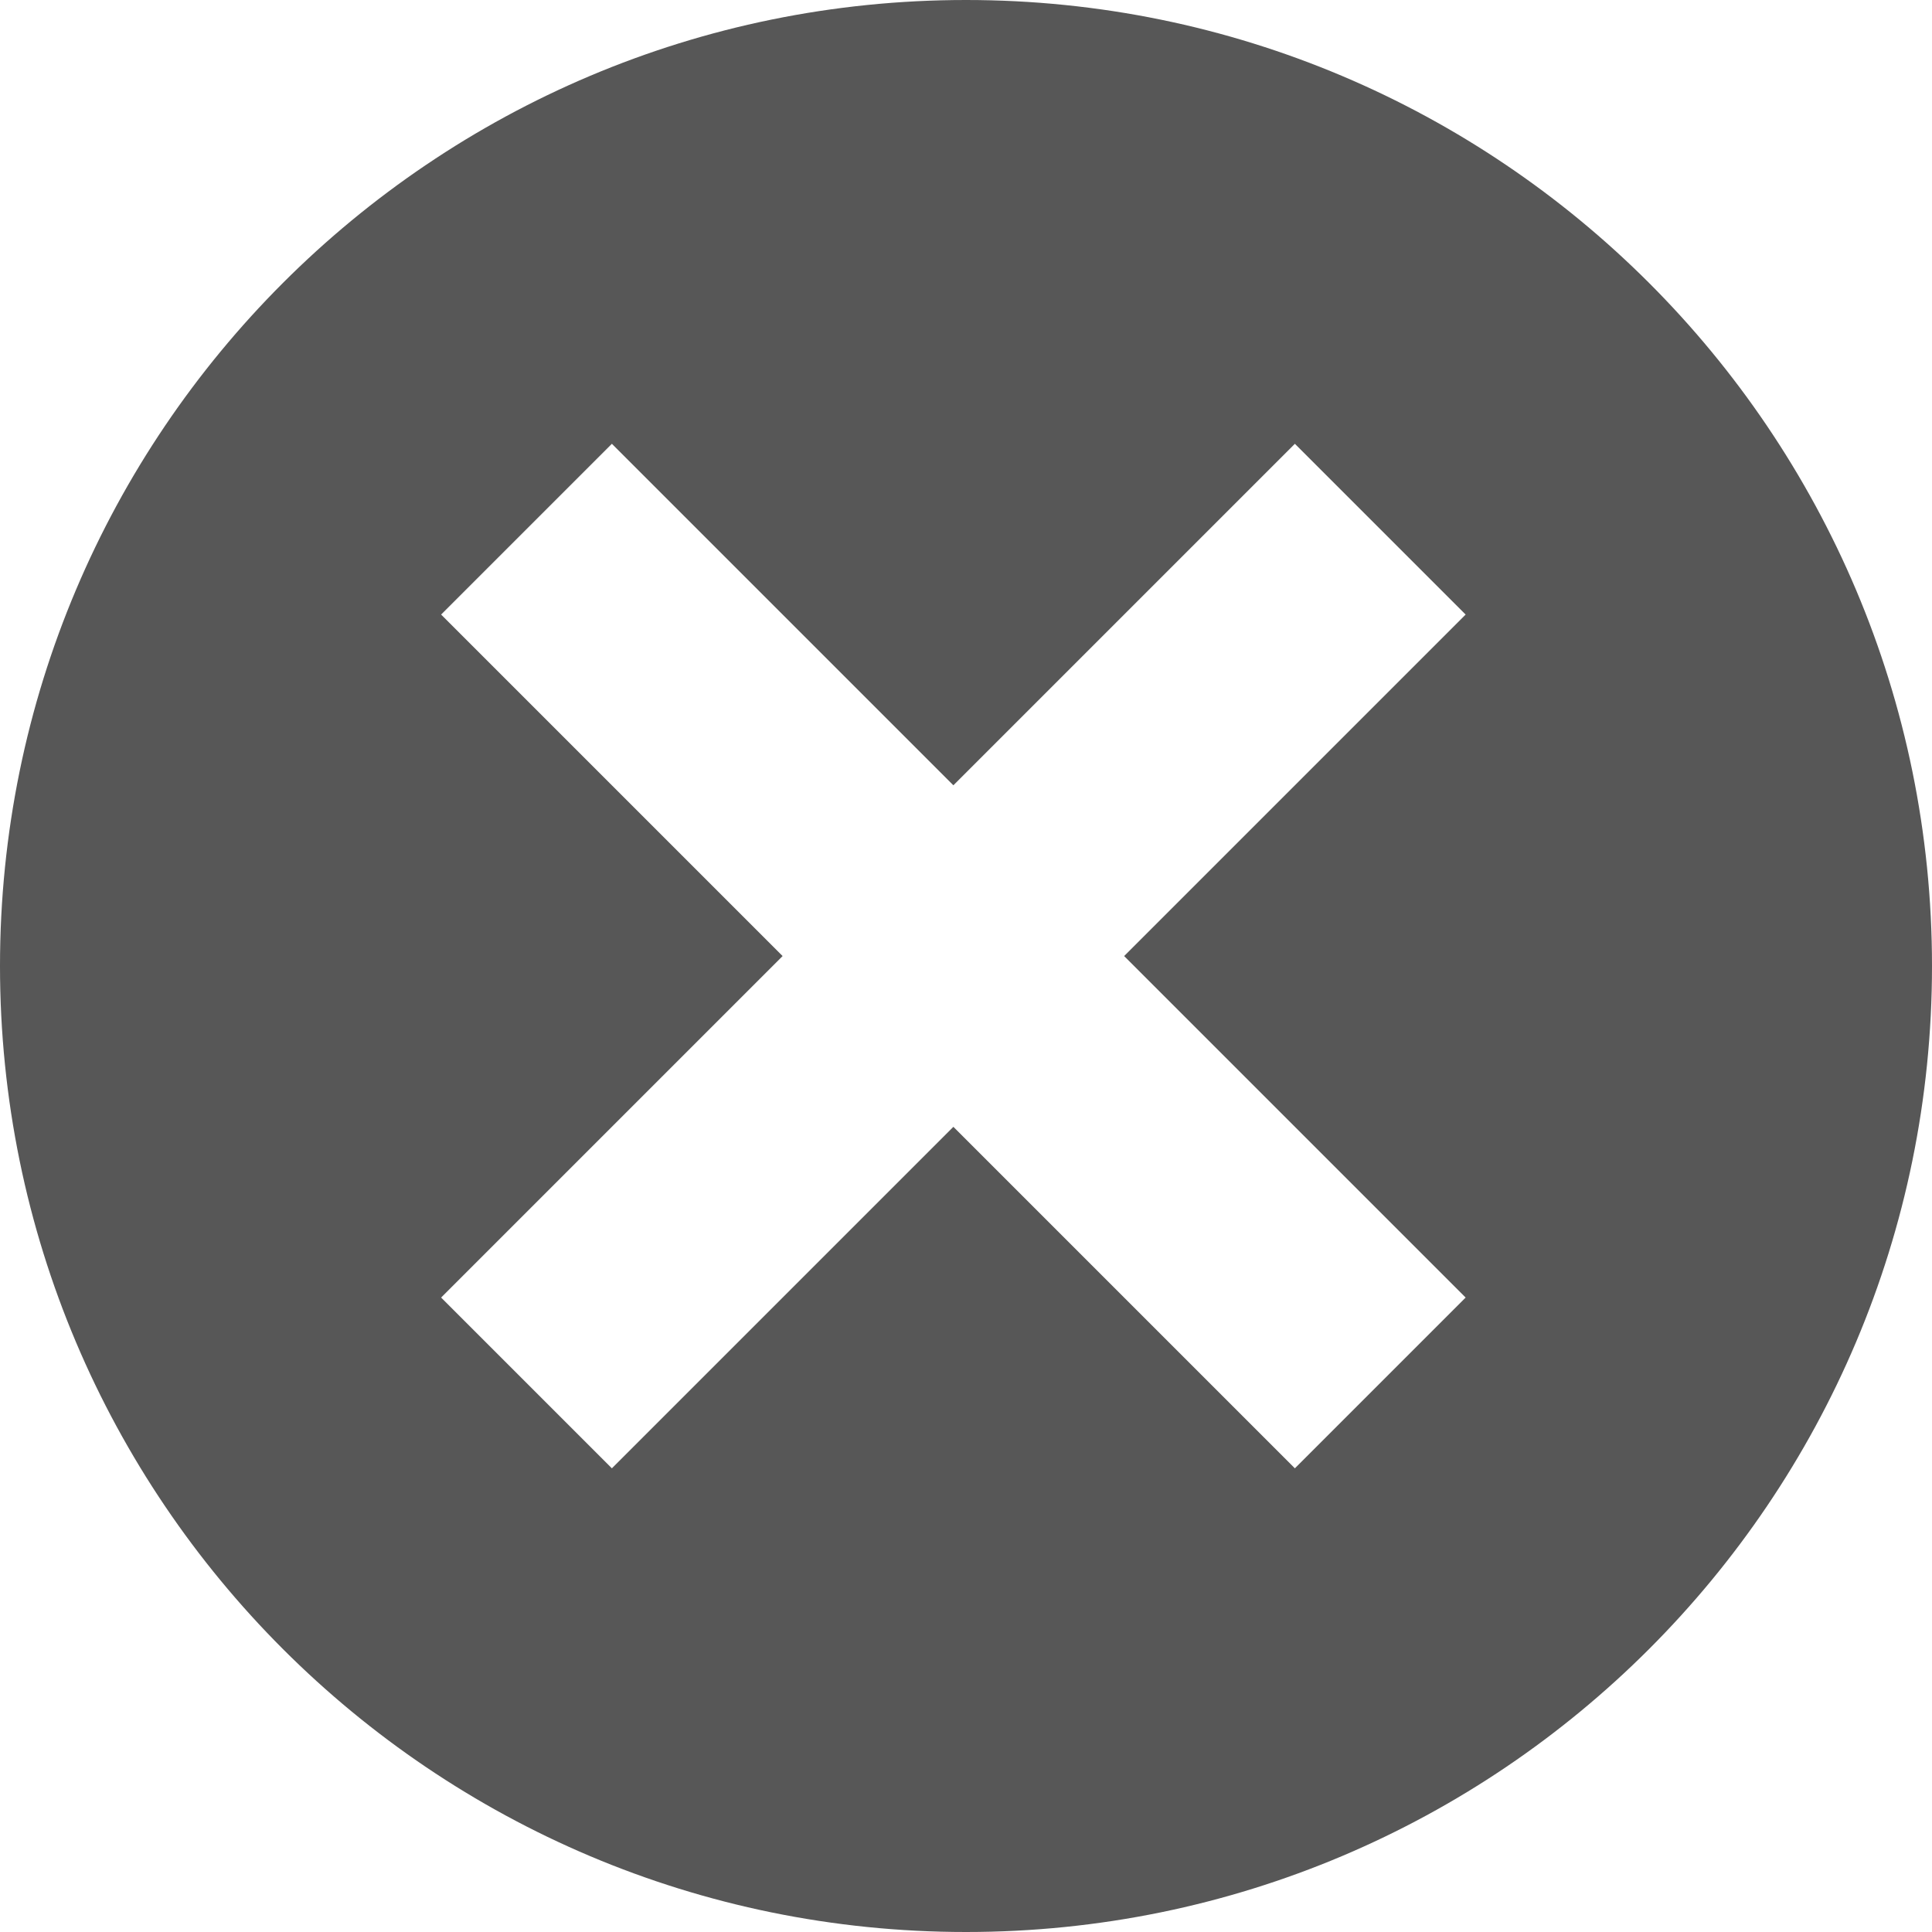
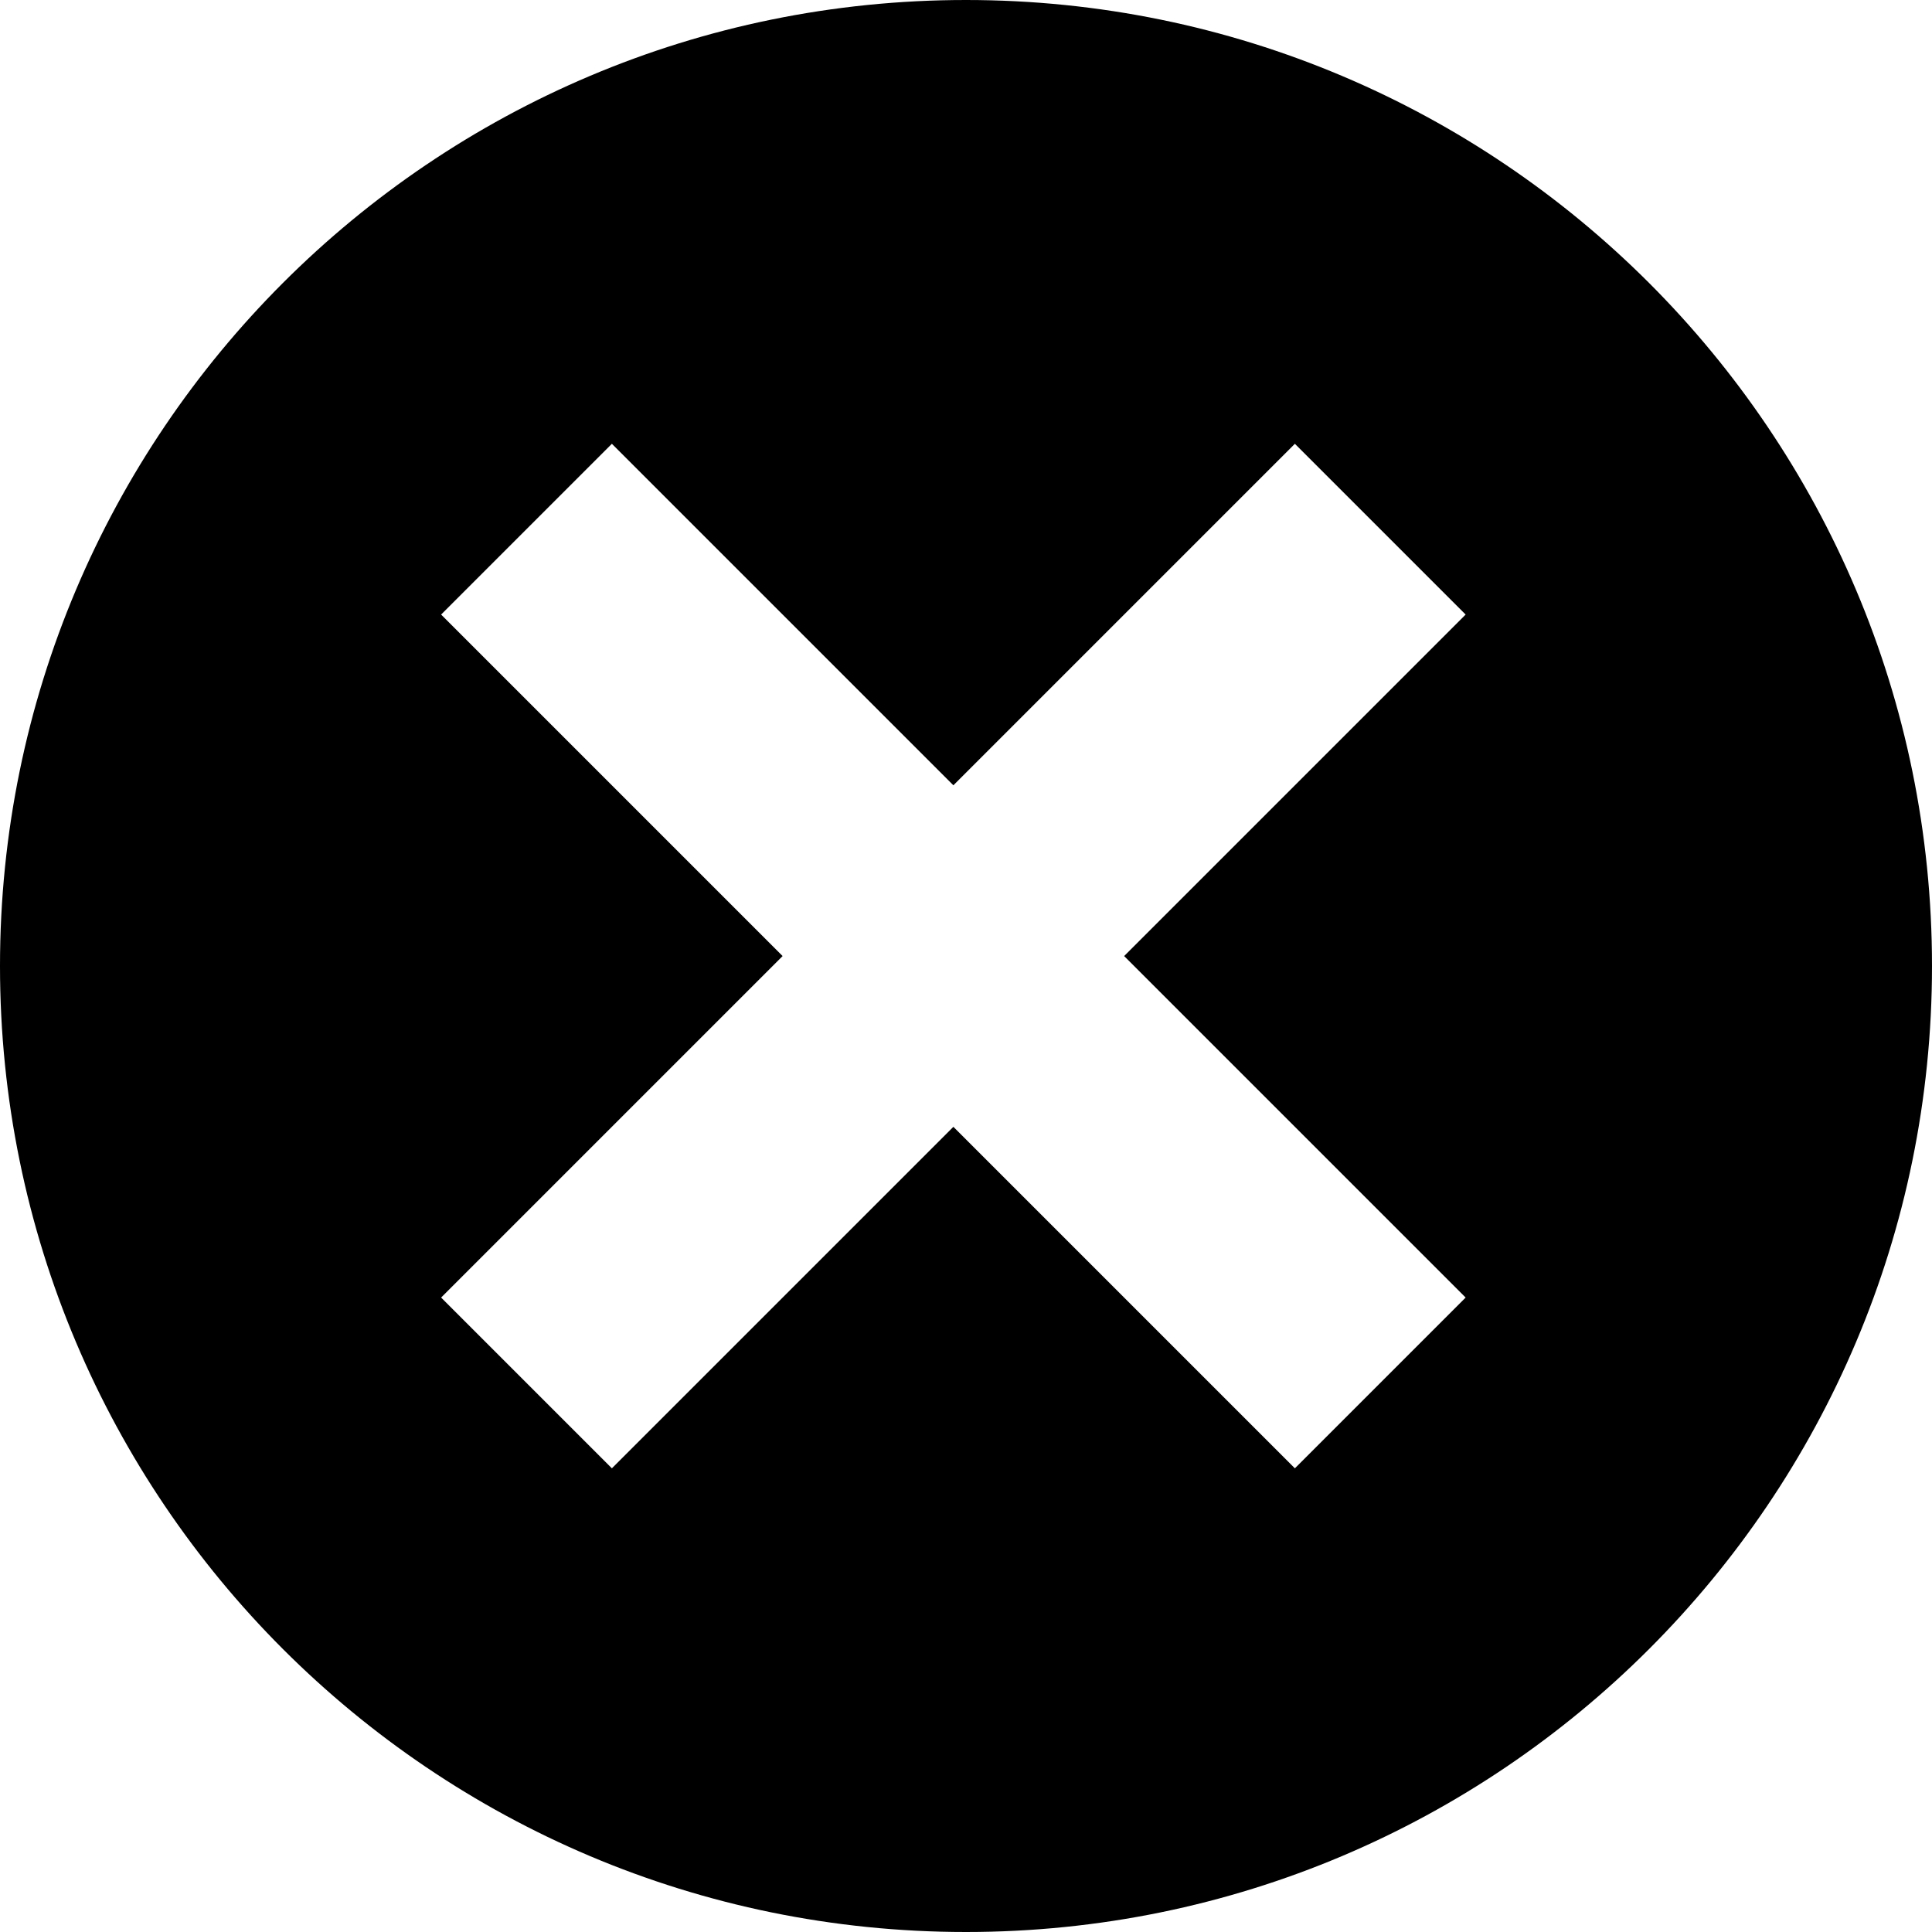
- <svg xmlns="http://www.w3.org/2000/svg" viewBox="0 0 1024 1024">
-   <path d="M512,0C229.23,0,0,229.23,0,512s229.23,512,512,512,512-229.23,512-512S794.77,0,512,0ZM776.82,687.73l-90.51,90.51-181-181-181,181-90.51-90.51,181-181-181-181,90.51-90.51,181,181,181-181,90.51,90.51-181,181Z" style="fill:#575757" />
+ <svg xmlns="http://www.w3.org/2000/svg" viewBox="0 0 1024 1024" fill="currentColor">
+   <path d="M512,0C229.23,0,0,229.23,0,512s229.23,512,512,512,512-229.23,512-512S794.77,0,512,0ZM776.82,687.73l-90.51,90.51-181-181-181,181-90.51-90.51,181-181-181-181,90.51-90.51,181,181,181-181,90.51,90.51-181,181Z" />
</svg>
